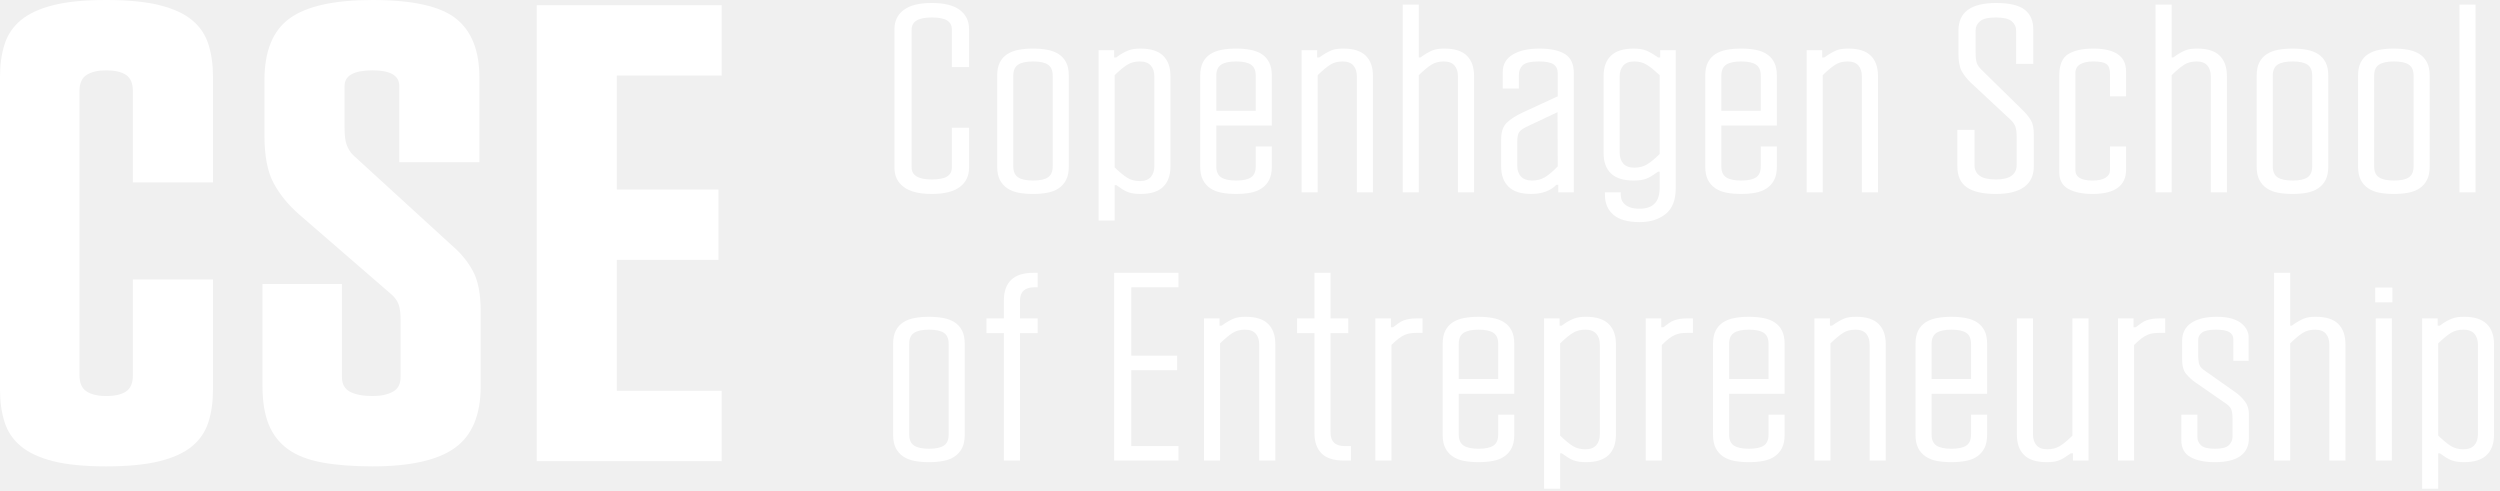
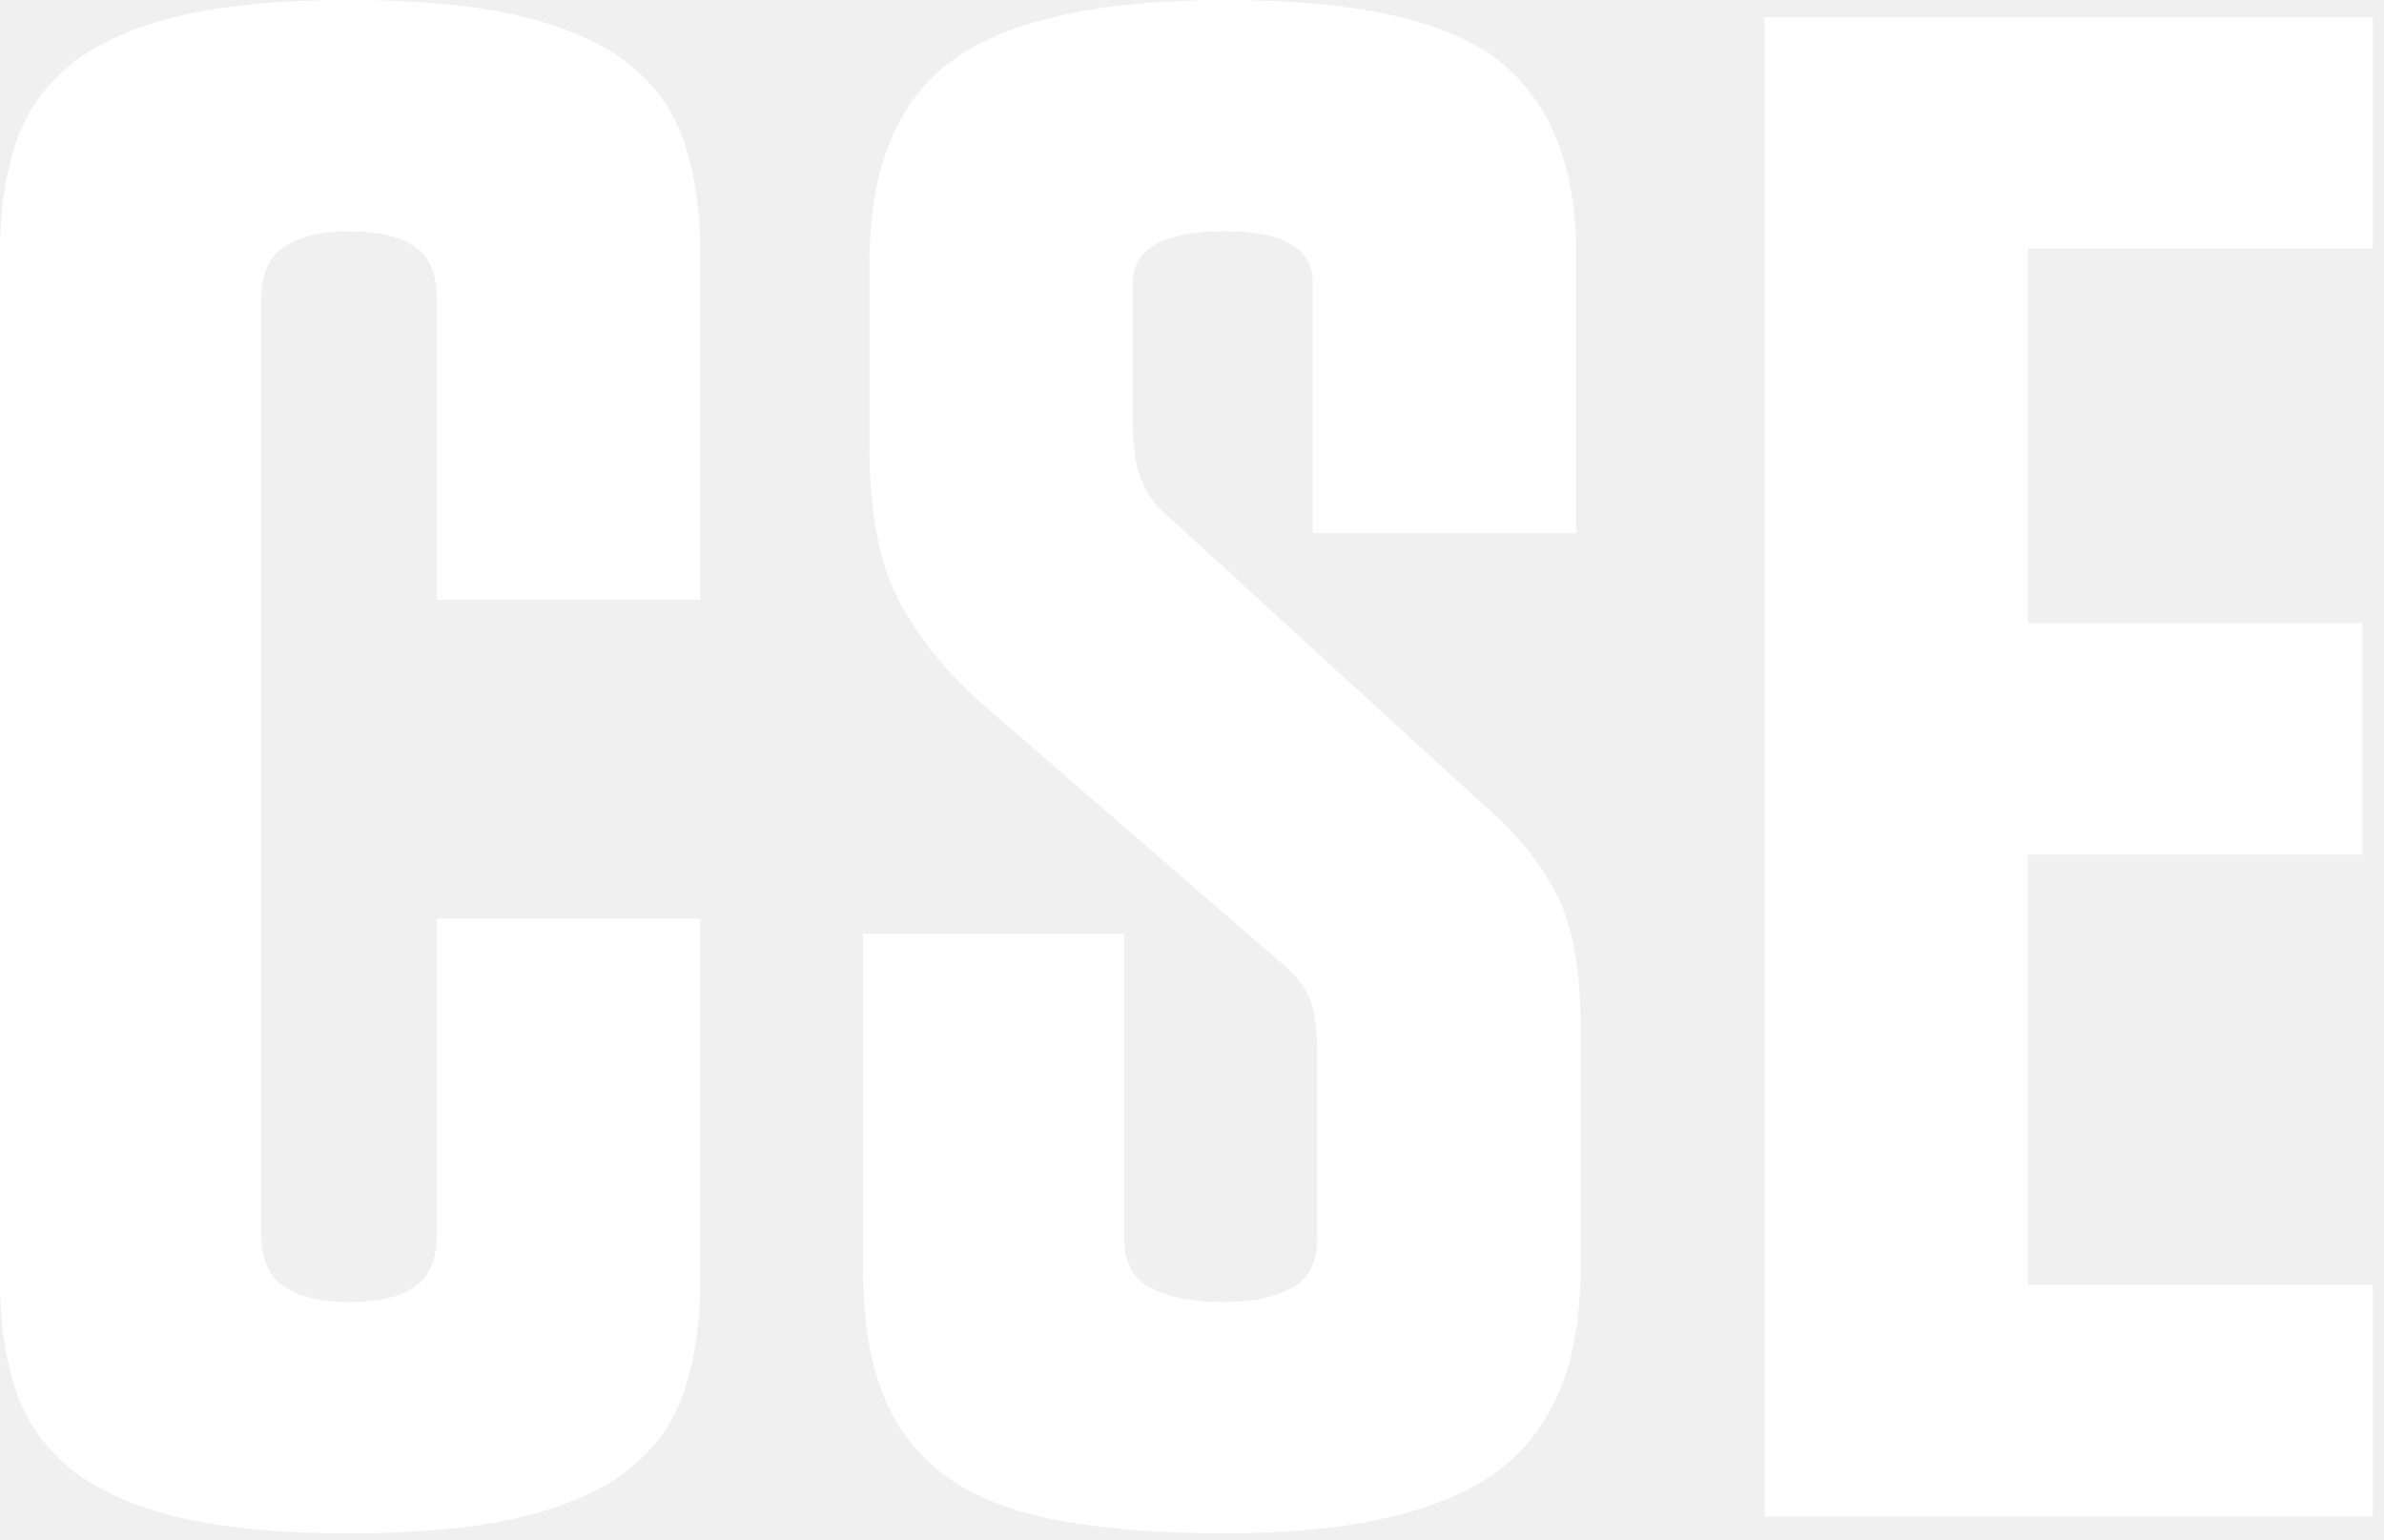
- <svg xmlns="http://www.w3.org/2000/svg" width="331px" height="65px" viewBox="0 0 331 65" version="1.1">
+ <svg xmlns="http://www.w3.org/2000/svg" width="96px" height="62px" viewBox="0 0 96 62" version="1.1">
  <defs />
  <g id="Page-1" stroke="none" stroke-width="1" fill="none" fill-rule="evenodd">
-     <g id="cse-hero" fill="#FFFFFF">
-       <path d="M126.027,3.911 C126.027,3.367 125.814,2.965 125.388,2.703 C124.962,2.443 124.287,2.313 123.364,2.313 C121.588,2.313 120.7,2.846 120.7,3.911 L120.7,22.164 C120.7,23.229 121.588,23.761 123.364,23.761 C124.287,23.761 124.962,23.632 125.388,23.371 C125.814,23.111 126.027,22.709 126.027,22.164 L126.027,16.908 L128.3,16.908 L128.3,22.235 C128.3,23.3 127.891,24.14 127.075,24.756 C126.257,25.372 125.02,25.679 123.364,25.679 C121.707,25.679 120.47,25.372 119.654,24.756 C118.836,24.14 118.427,23.3 118.427,22.235 L118.427,3.84 C118.427,2.775 118.836,1.935 119.654,1.319 C120.47,0.703 121.707,0.395 123.364,0.395 C125.02,0.395 126.257,0.703 127.075,1.319 C127.891,1.935 128.3,2.775 128.3,3.84 L128.3,8.882 L126.027,8.882 L126.027,3.911 Z" id="Fill-1" />
-       <path d="M139.378,10.015 C139.378,9.331 139.171,8.846 138.756,8.563 C138.343,8.28 137.685,8.137 136.786,8.137 C135.885,8.137 135.223,8.28 134.797,8.563 C134.371,8.846 134.158,9.331 134.158,10.015 L134.158,22.027 C134.158,22.711 134.371,23.196 134.797,23.479 C135.223,23.762 135.885,23.904 136.786,23.904 C137.685,23.904 138.343,23.762 138.756,23.479 C139.171,23.196 139.378,22.711 139.378,22.027 L139.378,10.015 Z M132.027,10.019 C132.027,9.309 132.145,8.723 132.38,8.262 C132.617,7.8 132.946,7.433 133.371,7.161 C133.796,6.889 134.298,6.699 134.876,6.593 C135.453,6.486 136.083,6.433 136.768,6.433 C137.452,6.433 138.082,6.486 138.661,6.593 C139.238,6.699 139.74,6.889 140.164,7.161 C140.589,7.433 140.919,7.8 141.155,8.262 C141.391,8.723 141.508,9.309 141.508,10.019 L141.508,22.058 C141.508,22.768 141.391,23.354 141.155,23.816 C140.919,24.277 140.589,24.65 140.164,24.934 C139.74,25.218 139.238,25.413 138.661,25.52 C138.082,25.626 137.452,25.68 136.768,25.68 C136.083,25.68 135.453,25.626 134.876,25.52 C134.298,25.413 133.796,25.218 133.371,24.934 C132.946,24.65 132.617,24.277 132.38,23.816 C132.145,23.354 132.027,22.768 132.027,22.058 L132.027,10.019 Z" id="Fill-3" />
-       <path d="M152.837,10.126 C152.837,9.511 152.677,9.026 152.358,8.67 C152.038,8.315 151.559,8.137 150.919,8.137 C150.28,8.137 149.73,8.28 149.268,8.564 C148.806,8.848 148.243,9.309 147.581,9.949 L147.581,22.164 C148.243,22.803 148.806,23.265 149.268,23.549 C149.73,23.833 150.28,23.976 150.919,23.976 C151.559,23.976 152.038,23.798 152.358,23.443 C152.677,23.088 152.837,22.603 152.837,21.987 L152.837,10.126 Z M154.967,22.058 C154.967,23.218 154.643,24.112 153.995,24.739 C153.347,25.366 152.353,25.68 151.009,25.68 C150.68,25.68 150.385,25.662 150.126,25.627 C149.867,25.591 149.619,25.532 149.384,25.449 C149.149,25.366 148.907,25.248 148.66,25.094 C148.412,24.94 148.123,24.745 147.794,24.508 L147.581,24.508 L147.581,29.195 L145.451,29.195 L145.451,6.646 L147.51,6.646 L147.51,7.605 L147.794,7.605 C148.101,7.368 148.383,7.179 148.642,7.037 C148.901,6.895 149.149,6.776 149.384,6.682 C149.619,6.588 149.867,6.522 150.126,6.487 C150.385,6.451 150.68,6.433 151.009,6.433 C152.353,6.433 153.347,6.747 153.995,7.374 C154.643,8.002 154.967,8.896 154.967,10.055 L154.967,22.058 Z" id="Fill-5" />
-       <path d="M166.26,10.019 C166.26,9.333 166.053,8.847 165.638,8.563 C165.225,8.279 164.567,8.137 163.668,8.137 C162.767,8.137 162.105,8.279 161.679,8.563 C161.253,8.847 161.04,9.333 161.04,10.019 L161.04,14.671 L166.26,14.671 L166.26,10.019 Z M166.26,19.394 L168.39,19.394 L168.39,22.057 C168.39,22.768 168.273,23.353 168.037,23.816 C167.801,24.277 167.471,24.65 167.046,24.934 C166.622,25.218 166.12,25.413 165.543,25.52 C164.964,25.626 164.334,25.679 163.65,25.679 C162.966,25.679 162.335,25.626 161.758,25.52 C161.18,25.413 160.678,25.218 160.253,24.934 C159.828,24.65 159.499,24.277 159.262,23.816 C159.027,23.353 158.909,22.768 158.909,22.057 L158.909,10.019 C158.909,9.309 159.027,8.723 159.262,8.262 C159.499,7.8 159.828,7.433 160.253,7.16 C160.678,6.889 161.18,6.699 161.758,6.593 C162.335,6.486 162.966,6.433 163.65,6.433 C164.334,6.433 164.964,6.486 165.543,6.593 C166.12,6.699 166.622,6.889 167.046,7.16 C167.471,7.433 167.801,7.8 168.037,8.262 C168.273,8.723 168.39,9.309 168.39,10.019 L168.39,16.624 L161.04,16.624 L161.04,22.031 C161.04,22.714 161.253,23.197 161.679,23.48 C162.105,23.763 162.767,23.904 163.668,23.904 C164.567,23.904 165.225,23.763 165.638,23.481 C166.053,23.199 166.26,22.717 166.26,22.036 L166.26,19.394 Z" id="Fill-7" />
-       <path d="M174.463,25.466 L172.333,25.466 L172.333,6.646 L174.392,6.646 L174.392,7.604 L174.676,7.604 C175.005,7.368 175.294,7.178 175.542,7.036 C175.79,6.894 176.025,6.776 176.249,6.681 C176.472,6.587 176.713,6.521 176.973,6.486 C177.232,6.45 177.527,6.432 177.857,6.432 C179.199,6.432 180.189,6.746 180.824,7.373 C181.461,8.001 181.779,8.895 181.779,10.055 L181.779,25.466 L179.647,25.466 L179.647,10.125 C179.647,9.51 179.494,9.025 179.187,8.669 C178.878,8.314 178.405,8.137 177.766,8.137 C177.127,8.137 176.582,8.279 176.133,8.563 C175.683,8.847 175.126,9.308 174.463,9.948 L174.463,25.466 Z" id="Fill-9" />
-       <path d="M187.85,25.466 L185.72,25.466 L185.72,0.608 L187.85,0.608 L187.85,7.604 L188.063,7.604 C188.392,7.368 188.681,7.178 188.929,7.036 C189.176,6.894 189.412,6.776 189.636,6.681 C189.859,6.587 190.1,6.521 190.36,6.486 C190.619,6.45 190.914,6.432 191.244,6.432 C192.586,6.432 193.576,6.746 194.211,7.373 C194.848,8.001 195.166,8.895 195.166,10.055 L195.166,25.466 L193.034,25.466 L193.034,10.125 C193.034,9.51 192.881,9.025 192.574,8.669 C192.265,8.314 191.792,8.137 191.153,8.137 C190.514,8.137 189.969,8.279 189.519,8.563 C189.07,8.847 188.513,9.308 187.85,9.948 L187.85,25.466 Z" id="Fill-11" />
-       <path d="M200.883,21.923 C200.883,22.536 201.048,23.02 201.38,23.373 C201.71,23.727 202.196,23.904 202.836,23.904 C203.475,23.904 204.036,23.762 204.522,23.479 C205.007,23.196 205.582,22.713 206.245,22.029 L206.217,14.849 L202.543,16.582 C202.19,16.747 201.901,16.895 201.677,17.024 C201.454,17.154 201.283,17.301 201.165,17.466 C201.048,17.631 200.971,17.832 200.935,18.068 C200.899,18.304 200.883,18.598 200.883,18.952 L200.883,21.923 Z M208.375,25.466 L206.315,25.466 L206.315,24.472 L206.067,24.472 C205.262,25.277 204.149,25.679 202.73,25.679 C201.38,25.679 200.379,25.36 199.729,24.721 C199.077,24.082 198.752,23.182 198.752,22.022 L198.752,18.435 C198.752,17.465 199,16.737 199.497,16.251 C199.995,15.766 200.705,15.31 201.629,14.884 L206.245,12.754 L206.245,9.735 C206.245,9.167 206.055,8.759 205.676,8.51 C205.297,8.262 204.658,8.137 203.759,8.137 C202.67,8.137 201.953,8.303 201.61,8.634 C201.267,8.966 201.096,9.404 201.096,9.948 L201.096,11.724 L198.965,11.724 L198.965,9.522 C198.965,8.528 199.401,7.764 200.274,7.232 C201.146,6.699 202.326,6.433 203.812,6.433 C205.297,6.433 206.429,6.676 207.208,7.16 C207.986,7.646 208.375,8.492 208.375,9.699 L208.375,25.466 Z" id="Fill-13" />
-       <path d="M214.447,20.211 C214.447,20.827 214.608,21.312 214.93,21.667 C215.252,22.022 215.734,22.199 216.378,22.199 C216.997,22.199 217.546,22.064 218.023,21.791 C218.499,21.519 219.07,21.052 219.738,20.389 L219.738,9.949 C219.405,9.641 219.101,9.375 218.826,9.149 C218.553,8.925 218.29,8.736 218.04,8.581 C217.79,8.428 217.528,8.315 217.254,8.244 C216.98,8.173 216.687,8.137 216.378,8.137 C215.734,8.137 215.252,8.315 214.93,8.67 C214.608,9.025 214.447,9.511 214.447,10.126 L214.447,20.211 Z M221.869,24.898 C221.869,26.484 221.419,27.633 220.52,28.343 C219.62,29.053 218.483,29.408 217.111,29.408 C215.548,29.408 214.388,29.089 213.631,28.45 C212.873,27.81 212.494,26.923 212.494,25.786 L212.494,25.467 L214.589,25.467 L214.589,25.781 C214.589,25.967 214.619,26.165 214.679,26.375 C214.738,26.584 214.857,26.782 215.037,26.969 C215.215,27.155 215.465,27.312 215.787,27.441 C216.109,27.568 216.544,27.633 217.093,27.633 C218.856,27.633 219.738,26.716 219.738,24.883 L219.738,22.733 L219.525,22.733 C219.193,22.969 218.905,23.164 218.655,23.318 C218.407,23.473 218.164,23.591 217.927,23.673 C217.691,23.757 217.442,23.816 217.182,23.851 C216.92,23.886 216.626,23.904 216.294,23.904 C214.945,23.904 213.944,23.591 213.293,22.963 C212.641,22.336 212.317,21.442 212.317,20.282 L212.317,10.055 C212.317,8.895 212.641,8.002 213.293,7.374 C213.944,6.747 214.945,6.433 216.294,6.433 C216.956,6.433 217.501,6.516 217.927,6.681 C218.353,6.847 218.886,7.155 219.525,7.605 L219.81,7.605 L219.81,6.646 L221.869,6.646 L221.869,24.898 Z" id="Fill-15" />
-       <path d="M233.126,10.019 C233.126,9.333 232.919,8.847 232.505,8.563 C232.091,8.279 231.434,8.137 230.535,8.137 C229.633,8.137 228.971,8.279 228.546,8.563 C228.119,8.847 227.906,9.333 227.906,10.019 L227.906,14.671 L233.126,14.671 L233.126,10.019 Z M233.126,19.394 L235.256,19.394 L235.256,22.057 C235.256,22.768 235.139,23.353 234.904,23.816 C234.667,24.277 234.338,24.65 233.912,24.934 C233.488,25.218 232.987,25.413 232.41,25.52 C231.832,25.626 231.201,25.679 230.518,25.679 C229.833,25.679 229.202,25.626 228.625,25.52 C228.047,25.413 227.544,25.218 227.119,24.934 C226.695,24.65 226.365,24.277 226.129,23.816 C225.893,23.353 225.775,22.768 225.775,22.057 L225.775,10.019 C225.775,9.309 225.893,8.723 226.129,8.262 C226.365,7.8 226.695,7.433 227.119,7.16 C227.544,6.889 228.047,6.699 228.625,6.593 C229.202,6.486 229.833,6.433 230.518,6.433 C231.201,6.433 231.832,6.486 232.41,6.593 C232.987,6.699 233.488,6.889 233.912,7.16 C234.338,7.433 234.667,7.8 234.904,8.262 C235.139,8.723 235.256,9.309 235.256,10.019 L235.256,16.624 L227.906,16.624 L227.906,22.031 C227.906,22.714 228.119,23.197 228.546,23.48 C228.971,23.763 229.633,23.904 230.535,23.904 C231.434,23.904 232.091,23.763 232.505,23.481 C232.919,23.199 233.126,22.717 233.126,22.036 L233.126,19.394 Z" id="Fill-17" />
-       <path d="M241.329,25.466 L239.199,25.466 L239.199,6.646 L241.258,6.646 L241.258,7.604 L241.542,7.604 C241.871,7.368 242.16,7.178 242.408,7.036 C242.655,6.894 242.891,6.776 243.115,6.681 C243.338,6.587 243.579,6.521 243.839,6.486 C244.098,6.45 244.393,6.432 244.723,6.432 C246.065,6.432 247.055,6.746 247.69,7.373 C248.327,8.001 248.645,8.895 248.645,10.055 L248.645,25.466 L246.513,25.466 L246.513,10.125 C246.513,9.51 246.36,9.025 246.053,8.669 C245.744,8.314 245.271,8.137 244.632,8.137 C243.993,8.137 243.448,8.279 242.998,8.563 C242.549,8.847 241.992,9.308 241.329,9.948 L241.329,25.466 Z" id="Fill-19" />
-       <path d="M266.932,4.018 C266.932,3.545 266.736,3.142 266.346,2.811 C265.956,2.48 265.263,2.314 264.269,2.314 C263.251,2.314 262.547,2.48 262.156,2.811 C261.765,3.142 261.571,3.545 261.571,4.018 L261.571,6.894 C261.571,7.581 261.624,8.066 261.73,8.35 C261.837,8.635 262.031,8.919 262.316,9.202 L267.927,14.707 C268.304,15.086 268.624,15.488 268.885,15.914 C269.145,16.341 269.275,16.968 269.275,17.796 L269.275,22.022 C269.275,23.229 268.849,24.141 267.997,24.756 C267.145,25.372 265.903,25.68 264.269,25.68 C262.54,25.68 261.256,25.39 260.416,24.81 C259.575,24.23 259.155,23.3 259.155,22.022 L259.155,17.193 L261.428,17.193 L261.428,21.88 C261.428,22.472 261.652,22.934 262.103,23.265 C262.553,23.596 263.275,23.762 264.269,23.762 C265.192,23.762 265.878,23.596 266.329,23.265 C266.778,22.934 267.003,22.472 267.003,21.88 L267.003,18.045 C267.003,17.453 266.938,17.003 266.808,16.695 C266.677,16.388 266.458,16.092 266.151,15.807 L260.93,10.943 C260.434,10.469 260.037,9.966 259.741,9.433 C259.445,8.901 259.298,8.126 259.298,7.107 L259.298,4.054 C259.298,1.616 260.954,0.396 264.269,0.396 C266.044,0.396 267.311,0.693 268.069,1.284 C268.826,1.876 269.205,2.74 269.205,3.876 L269.205,8.457 L266.932,8.457 L266.932,4.018 Z" id="Fill-21" />
-       <path d="M279.36,9.699 C279.36,9.108 279.2,8.7 278.881,8.474 C278.561,8.249 277.986,8.137 277.158,8.137 C276.425,8.137 275.844,8.261 275.418,8.509 C274.992,8.757 274.779,9.153 274.779,9.696 L274.779,22.522 C274.779,23.443 275.537,23.904 277.051,23.904 C277.809,23.904 278.383,23.78 278.774,23.533 C279.164,23.287 279.36,22.952 279.36,22.529 L279.36,19.394 L281.49,19.394 L281.49,22.518 C281.49,23.537 281.124,24.318 280.389,24.862 C279.656,25.407 278.544,25.679 277.051,25.679 C275.703,25.679 274.631,25.454 273.837,25.005 C273.045,24.555 272.648,23.832 272.648,22.838 L272.648,10.019 C272.648,8.599 273.045,7.646 273.837,7.16 C274.631,6.675 275.737,6.432 277.158,6.432 C278.579,6.432 279.656,6.681 280.389,7.178 C281.124,7.675 281.49,8.433 281.49,9.451 L281.49,12.753 L279.36,12.753 L279.36,9.699 Z" id="Fill-23" />
-       <path d="M287.527,25.466 L285.397,25.466 L285.397,0.608 L287.527,0.608 L287.527,7.604 L287.74,7.604 C288.069,7.368 288.358,7.178 288.606,7.036 C288.853,6.894 289.089,6.776 289.313,6.681 C289.536,6.587 289.777,6.521 290.037,6.486 C290.296,6.45 290.591,6.432 290.921,6.432 C292.263,6.432 293.253,6.746 293.888,7.373 C294.525,8.001 294.843,8.895 294.843,10.055 L294.843,25.466 L292.711,25.466 L292.711,10.125 C292.711,9.51 292.558,9.025 292.251,8.669 C291.942,8.314 291.469,8.137 290.83,8.137 C290.191,8.137 289.646,8.279 289.197,8.563 C288.747,8.847 288.19,9.308 287.527,9.948 L287.527,25.466 Z" id="Fill-25" />
-       <path d="M306.135,10.015 C306.135,9.331 305.928,8.846 305.513,8.563 C305.1,8.28 304.442,8.137 303.543,8.137 C302.642,8.137 301.98,8.28 301.554,8.563 C301.128,8.846 300.915,9.331 300.915,10.015 L300.915,22.027 C300.915,22.711 301.128,23.196 301.554,23.479 C301.98,23.762 302.642,23.904 303.543,23.904 C304.442,23.904 305.1,23.762 305.513,23.479 C305.928,23.196 306.135,22.711 306.135,22.027 L306.135,10.015 Z M298.784,10.019 C298.784,9.309 298.902,8.723 299.137,8.262 C299.374,7.8 299.703,7.433 300.128,7.161 C300.553,6.889 301.055,6.699 301.633,6.593 C302.21,6.486 302.841,6.433 303.526,6.433 C304.209,6.433 304.84,6.486 305.418,6.593 C305.995,6.699 306.497,6.889 306.921,7.161 C307.346,7.433 307.676,7.8 307.912,8.262 C308.148,8.723 308.265,9.309 308.265,10.019 L308.265,22.058 C308.265,22.768 308.148,23.354 307.912,23.816 C307.676,24.277 307.346,24.65 306.921,24.934 C306.497,25.218 305.995,25.413 305.418,25.52 C304.84,25.626 304.209,25.68 303.526,25.68 C302.841,25.68 302.21,25.626 301.633,25.52 C301.055,25.413 300.553,25.218 300.128,24.934 C299.703,24.65 299.374,24.277 299.137,23.816 C298.902,23.354 298.784,22.768 298.784,22.058 L298.784,10.019 Z" id="Fill-27" />
-       <path d="M319.558,10.015 C319.558,9.331 319.351,8.846 318.936,8.563 C318.523,8.28 317.865,8.137 316.966,8.137 C316.065,8.137 315.403,8.28 314.977,8.563 C314.551,8.846 314.338,9.331 314.338,10.015 L314.338,22.027 C314.338,22.711 314.551,23.196 314.977,23.479 C315.403,23.762 316.065,23.904 316.966,23.904 C317.865,23.904 318.523,23.762 318.936,23.479 C319.351,23.196 319.558,22.711 319.558,22.027 L319.558,10.015 Z M312.207,10.019 C312.207,9.309 312.325,8.723 312.56,8.262 C312.797,7.8 313.126,7.433 313.551,7.161 C313.976,6.889 314.478,6.699 315.056,6.593 C315.633,6.486 316.264,6.433 316.948,6.433 C317.632,6.433 318.262,6.486 318.841,6.593 C319.418,6.699 319.92,6.889 320.344,7.161 C320.769,7.433 321.099,7.8 321.335,8.262 C321.571,8.723 321.688,9.309 321.688,10.019 L321.688,22.058 C321.688,22.768 321.571,23.354 321.335,23.816 C321.099,24.277 320.769,24.65 320.344,24.934 C319.92,25.218 319.418,25.413 318.841,25.52 C318.262,25.626 317.632,25.68 316.948,25.68 C316.264,25.68 315.633,25.626 315.056,25.52 C314.478,25.413 313.976,25.218 313.551,24.934 C313.126,24.65 312.797,24.277 312.56,23.816 C312.325,23.354 312.207,22.768 312.207,22.058 L312.207,10.019 Z" id="Fill-29" />
-       <polygon id="Fill-31" points="325.63 12.825 325.63 0.609 327.76 0.609 327.76 14.742 327.76 25.466 325.63 25.466" />
-       <path d="M125.601,45.525 C125.601,44.841 125.394,44.357 124.979,44.073 C124.566,43.79 123.908,43.647 123.009,43.647 C122.108,43.647 121.446,43.79 121.02,44.073 C120.594,44.357 120.381,44.841 120.381,45.525 L120.381,57.537 C120.381,58.221 120.594,58.706 121.02,58.99 C121.446,59.273 122.108,59.414 123.009,59.414 C123.908,59.414 124.566,59.273 124.979,58.99 C125.394,58.706 125.601,58.221 125.601,57.537 L125.601,45.525 Z M118.25,45.529 C118.25,44.819 118.368,44.233 118.603,43.772 C118.84,43.31 119.169,42.943 119.594,42.671 C120.019,42.399 120.521,42.21 121.099,42.103 C121.676,41.997 122.307,41.943 122.992,41.943 C123.675,41.943 124.306,41.997 124.884,42.103 C125.461,42.21 125.963,42.399 126.387,42.671 C126.812,42.943 127.142,43.31 127.378,43.772 C127.614,44.233 127.731,44.819 127.731,45.529 L127.731,57.568 C127.731,58.278 127.614,58.864 127.378,59.326 C127.142,59.787 126.812,60.16 126.387,60.444 C125.963,60.728 125.461,60.924 124.884,61.03 C124.306,61.137 123.675,61.19 122.992,61.19 C122.307,61.19 121.676,61.137 121.099,61.03 C120.521,60.924 120.019,60.728 119.594,60.444 C119.169,60.16 118.84,59.787 118.603,59.326 C118.368,58.864 118.25,58.278 118.25,57.568 L118.25,45.529 Z" id="Fill-33" />
-       <path d="M130.608,42.157 L132.915,42.157 L132.915,39.742 C132.915,38.583 133.236,37.688 133.875,37.061 C134.514,36.434 135.509,36.12 136.858,36.12 L137.39,36.12 L137.39,38.038 L136.958,38.038 C135.683,38.038 135.047,38.63 135.047,39.813 L135.047,42.157 L137.39,42.157 L137.39,44.11 L135.047,44.11 L135.047,60.977 L132.915,60.977 L132.915,44.11 L130.608,44.11 L130.608,42.157 Z" id="Fill-35" />
-       <polygon id="Fill-37" points="147.51 36.12 156.033 36.12 156.033 38.038 149.783 38.038 149.783 47.093 155.855 47.093 155.855 49.011 149.783 49.011 149.783 59.059 156.033 59.059 156.033 60.977 147.51 60.977" />
-       <path d="M161.536,60.977 L159.406,60.977 L159.406,42.157 L161.465,42.157 L161.465,43.115 L161.75,43.115 C162.078,42.879 162.368,42.689 162.615,42.547 C162.863,42.405 163.099,42.287 163.322,42.192 C163.546,42.098 163.786,42.032 164.047,41.997 C164.305,41.961 164.601,41.943 164.93,41.943 C166.273,41.943 167.262,42.257 167.898,42.884 C168.535,43.512 168.852,44.406 168.852,45.566 L168.852,60.977 L166.72,60.977 L166.72,45.636 C166.72,45.021 166.567,44.536 166.261,44.18 C165.952,43.825 165.478,43.648 164.839,43.648 C164.201,43.648 163.655,43.79 163.207,44.074 C162.756,44.358 162.2,44.819 161.536,45.459 L161.536,60.977 Z" id="Fill-39" />
-       <path d="M171.728,42.157 L174.035,42.157 L174.035,36.12 L176.167,36.12 L176.167,42.157 L178.51,42.157 L178.51,44.11 L176.167,44.11 L176.167,57.284 C176.167,58.468 176.794,59.06 178.048,59.06 L178.866,59.06 L178.866,60.977 L177.942,60.977 C176.595,60.977 175.607,60.664 174.979,60.036 C174.35,59.409 174.035,58.515 174.035,57.355 L174.035,44.11 L171.728,44.11 L171.728,42.157 Z" id="Fill-41" />
-       <path d="M186.749,44.127 C186.488,44.163 186.234,44.233 185.986,44.34 C185.737,44.446 185.471,44.606 185.186,44.819 C184.902,45.033 184.583,45.317 184.227,45.672 L184.227,60.977 L182.097,60.977 L182.097,42.157 L184.157,42.157 L184.157,43.328 L184.44,43.328 C184.725,43.115 184.973,42.932 185.186,42.778 C185.399,42.624 185.618,42.506 185.844,42.423 C186.068,42.34 186.317,42.275 186.589,42.227 C186.86,42.18 187.199,42.157 187.601,42.157 L188.347,42.157 L188.347,44.074 L187.601,44.074 C187.293,44.074 187.009,44.092 186.749,44.127" id="Fill-43" />
-       <path d="M198.36,45.53 C198.36,44.844 198.153,44.358 197.738,44.074 C197.325,43.79 196.667,43.648 195.768,43.648 C194.867,43.648 194.205,43.79 193.779,44.074 C193.353,44.358 193.14,44.844 193.14,45.53 L193.14,50.182 L198.36,50.182 L198.36,45.53 Z M198.36,54.905 L200.49,54.905 L200.49,57.568 C200.49,58.279 200.373,58.864 200.137,59.327 C199.901,59.788 199.571,60.161 199.146,60.445 C198.722,60.729 198.22,60.924 197.643,61.031 C197.064,61.137 196.434,61.19 195.751,61.19 C195.066,61.19 194.435,61.137 193.858,61.031 C193.28,60.924 192.778,60.729 192.353,60.445 C191.928,60.161 191.599,59.788 191.362,59.327 C191.127,58.864 191.009,58.279 191.009,57.568 L191.009,45.53 C191.009,44.82 191.127,44.234 191.362,43.773 C191.599,43.311 191.928,42.944 192.353,42.671 C192.778,42.4 193.28,42.21 193.858,42.104 C194.435,41.997 195.066,41.944 195.751,41.944 C196.434,41.944 197.064,41.997 197.643,42.104 C198.22,42.21 198.722,42.4 199.146,42.671 C199.571,42.944 199.901,43.311 200.137,43.773 C200.373,44.234 200.49,44.82 200.49,45.53 L200.49,52.135 L193.14,52.135 L193.14,57.542 C193.14,58.225 193.353,58.708 193.779,58.991 C194.205,59.274 194.867,59.415 195.768,59.415 C196.667,59.415 197.325,59.274 197.738,58.992 C198.153,58.71 198.36,58.228 198.36,57.547 L198.36,54.905 Z" id="Fill-45" />
-       <path d="M211.819,45.636 C211.819,45.021 211.659,44.536 211.34,44.18 C211.02,43.825 210.541,43.647 209.901,43.647 C209.261,43.647 208.712,43.79 208.25,44.074 C207.788,44.358 207.225,44.819 206.563,45.459 L206.563,57.674 C207.225,58.313 207.788,58.775 208.25,59.059 C208.712,59.343 209.261,59.486 209.901,59.486 C210.541,59.486 211.02,59.308 211.34,58.953 C211.659,58.598 211.819,58.113 211.819,57.497 L211.819,45.636 Z M213.949,57.568 C213.949,58.728 213.625,59.622 212.977,60.249 C212.329,60.876 211.335,61.19 209.991,61.19 C209.662,61.19 209.367,61.172 209.108,61.137 C208.849,61.101 208.601,61.042 208.366,60.959 C208.131,60.876 207.889,60.758 207.642,60.604 C207.394,60.45 207.105,60.255 206.776,60.018 L206.563,60.018 L206.563,64.705 L204.432,64.705 L204.432,42.156 L206.492,42.156 L206.492,43.115 L206.776,43.115 C207.083,42.878 207.365,42.689 207.624,42.547 C207.883,42.405 208.131,42.286 208.366,42.192 C208.601,42.098 208.849,42.032 209.108,41.997 C209.367,41.961 209.662,41.943 209.991,41.943 C211.335,41.943 212.329,42.257 212.977,42.884 C213.625,43.512 213.949,44.406 213.949,45.565 L213.949,57.568 Z" id="Fill-47" />
-       <path d="M222.543,44.127 C222.282,44.163 222.028,44.233 221.78,44.34 C221.531,44.446 221.265,44.606 220.98,44.819 C220.696,45.033 220.377,45.317 220.021,45.672 L220.021,60.977 L217.891,60.977 L217.891,42.157 L219.951,42.157 L219.951,43.328 L220.234,43.328 C220.519,43.115 220.767,42.932 220.98,42.778 C221.193,42.624 221.412,42.506 221.638,42.423 C221.862,42.34 222.111,42.275 222.383,42.227 C222.654,42.18 222.993,42.157 223.395,42.157 L224.141,42.157 L224.141,44.074 L223.395,44.074 C223.087,44.074 222.803,44.092 222.543,44.127" id="Fill-49" />
-       <path d="M234.154,45.53 C234.154,44.844 233.947,44.358 233.532,44.074 C233.119,43.79 232.461,43.648 231.562,43.648 C230.661,43.648 229.999,43.79 229.573,44.074 C229.147,44.358 228.934,44.844 228.934,45.53 L228.934,50.182 L234.154,50.182 L234.154,45.53 Z M234.154,54.905 L236.284,54.905 L236.284,57.568 C236.284,58.279 236.167,58.864 235.931,59.327 C235.695,59.788 235.365,60.161 234.94,60.445 C234.516,60.729 234.014,60.924 233.437,61.031 C232.859,61.137 232.228,61.19 231.545,61.19 C230.86,61.19 230.229,61.137 229.652,61.031 C229.074,60.924 228.572,60.729 228.147,60.445 C227.722,60.161 227.393,59.788 227.156,59.327 C226.921,58.864 226.803,58.279 226.803,57.568 L226.803,45.53 C226.803,44.82 226.921,44.234 227.156,43.773 C227.393,43.311 227.722,42.944 228.147,42.671 C228.572,42.4 229.074,42.21 229.652,42.104 C230.229,41.997 230.86,41.944 231.545,41.944 C232.228,41.944 232.859,41.997 233.437,42.104 C234.014,42.21 234.516,42.4 234.94,42.671 C235.365,42.944 235.695,43.311 235.931,43.773 C236.167,44.234 236.284,44.82 236.284,45.53 L236.284,52.135 L228.934,52.135 L228.934,57.542 C228.934,58.225 229.147,58.708 229.573,58.991 C229.999,59.274 230.661,59.415 231.562,59.415 C232.461,59.415 233.119,59.274 233.532,58.992 C233.947,58.71 234.154,58.228 234.154,57.547 L234.154,54.905 Z" id="Fill-51" />
-       <path d="M242.357,60.977 L240.227,60.977 L240.227,42.157 L242.286,42.157 L242.286,43.115 L242.57,43.115 C242.899,42.879 243.188,42.689 243.436,42.547 C243.683,42.405 243.919,42.287 244.143,42.192 C244.366,42.098 244.607,42.032 244.867,41.997 C245.126,41.961 245.421,41.943 245.751,41.943 C247.093,41.943 248.083,42.257 248.718,42.884 C249.355,43.512 249.673,44.406 249.673,45.566 L249.673,60.977 L247.541,60.977 L247.541,45.636 C247.541,45.021 247.388,44.536 247.081,44.18 C246.772,43.825 246.299,43.648 245.66,43.648 C245.021,43.648 244.476,43.79 244.027,44.074 C243.577,44.358 243.02,44.819 242.357,45.459 L242.357,60.977 Z" id="Fill-53" />
-       <path d="M260.965,45.53 C260.965,44.844 260.758,44.358 260.343,44.074 C259.93,43.79 259.272,43.648 258.373,43.648 C257.472,43.648 256.81,43.79 256.384,44.074 C255.958,44.358 255.745,44.844 255.745,45.53 L255.745,50.182 L260.965,50.182 L260.965,45.53 Z M260.965,54.905 L263.095,54.905 L263.095,57.568 C263.095,58.279 262.978,58.864 262.742,59.327 C262.506,59.788 262.176,60.161 261.751,60.445 C261.327,60.729 260.825,60.924 260.248,61.031 C259.67,61.137 259.039,61.19 258.356,61.19 C257.671,61.19 257.04,61.137 256.463,61.031 C255.885,60.924 255.383,60.729 254.958,60.445 C254.533,60.161 254.204,59.788 253.967,59.327 C253.732,58.864 253.614,58.279 253.614,57.568 L253.614,45.53 C253.614,44.82 253.732,44.234 253.967,43.773 C254.204,43.311 254.533,42.944 254.958,42.671 C255.383,42.4 255.885,42.21 256.463,42.104 C257.04,41.997 257.671,41.944 258.356,41.944 C259.039,41.944 259.67,41.997 260.248,42.104 C260.825,42.21 261.327,42.4 261.751,42.671 C262.176,42.944 262.506,43.311 262.742,43.773 C262.978,44.234 263.095,44.82 263.095,45.53 L263.095,52.135 L255.745,52.135 L255.745,57.542 C255.745,58.225 255.958,58.708 256.384,58.991 C256.81,59.274 257.472,59.415 258.373,59.415 C259.272,59.415 259.93,59.274 260.343,58.992 C260.758,58.71 260.965,58.228 260.965,57.547 L260.965,54.905 Z" id="Fill-55" />
-       <path d="M274.388,42.157 L276.518,42.157 L276.518,60.977 L274.459,60.977 L274.459,60.019 L274.175,60.019 C273.843,60.255 273.553,60.451 273.305,60.605 C273.057,60.759 272.82,60.877 272.595,60.959 C272.369,61.042 272.133,61.102 271.885,61.137 C271.636,61.173 271.334,61.19 270.98,61.19 C269.63,61.19 268.635,60.877 267.996,60.249 C267.357,59.622 267.037,58.729 267.037,57.568 L267.037,42.157 L269.168,42.157 L269.168,57.497 C269.168,58.113 269.322,58.598 269.632,58.953 C269.942,59.308 270.42,59.486 271.063,59.486 C271.683,59.486 272.224,59.35 272.69,59.078 C273.154,58.806 273.72,58.338 274.388,57.675 L274.388,42.157 Z" id="Fill-57" />
-       <path d="M285.076,44.127 C284.815,44.163 284.561,44.233 284.313,44.34 C284.064,44.446 283.798,44.606 283.513,44.819 C283.229,45.033 282.91,45.317 282.554,45.672 L282.554,60.977 L280.424,60.977 L280.424,42.157 L282.484,42.157 L282.484,43.328 L282.767,43.328 C283.052,43.115 283.3,42.932 283.513,42.778 C283.726,42.624 283.945,42.506 284.171,42.423 C284.395,42.34 284.644,42.275 284.916,42.227 C285.187,42.18 285.526,42.157 285.928,42.157 L286.674,42.157 L286.674,44.074 L285.928,44.074 C285.62,44.074 285.336,44.092 285.076,44.127" id="Fill-59" />
-       <path d="M295.693,44.927 C295.693,44.5 295.516,44.181 295.16,43.968 C294.805,43.755 294.213,43.648 293.386,43.648 C292.485,43.648 291.87,43.779 291.539,44.039 C291.207,44.3 291.041,44.619 291.041,44.998 L291.041,47.164 C291.041,47.448 291.071,47.75 291.13,48.069 C291.19,48.389 291.387,48.679 291.72,48.939 L296.146,52.065 C296.55,52.372 296.919,52.745 297.254,53.183 C297.585,53.621 297.753,54.172 297.753,54.834 L297.753,58.03 C297.753,59.049 297.379,59.829 296.629,60.374 C295.881,60.919 294.758,61.191 293.261,61.191 C291.906,61.191 290.824,60.966 290.016,60.516 C289.208,60.067 288.804,59.309 288.804,58.244 L288.804,54.905 L290.935,54.905 L290.935,57.865 C290.935,58.287 291.094,58.652 291.414,58.958 C291.733,59.262 292.355,59.415 293.279,59.415 C294.178,59.415 294.788,59.256 295.107,58.937 C295.427,58.618 295.586,58.246 295.586,57.821 L295.586,55.481 C295.586,54.962 295.539,54.56 295.445,54.277 C295.35,53.993 295.137,53.734 294.805,53.497 L290.615,50.591 C290.213,50.308 289.827,49.953 289.461,49.528 C289.094,49.103 288.911,48.453 288.911,47.578 L288.911,45.168 C288.911,44.105 289.315,43.303 290.123,42.759 C290.931,42.216 292.06,41.944 293.51,41.944 C294.318,41.944 294.99,42.027 295.525,42.192 C296.06,42.358 296.487,42.578 296.808,42.849 C297.128,43.122 297.36,43.412 297.504,43.719 C297.646,44.027 297.718,44.323 297.718,44.607 L297.718,47.768 L295.693,47.768 L295.693,44.927 Z" id="Fill-61" />
-       <path d="M303.22,60.977 L301.09,60.977 L301.09,36.119 L303.22,36.119 L303.22,43.115 L303.433,43.115 C303.762,42.879 304.051,42.689 304.299,42.547 C304.546,42.405 304.782,42.287 305.006,42.192 C305.229,42.098 305.47,42.032 305.73,41.997 C305.989,41.961 306.284,41.943 306.614,41.943 C307.956,41.943 308.946,42.257 309.581,42.884 C310.218,43.512 310.536,44.406 310.536,45.566 L310.536,60.977 L308.404,60.977 L308.404,45.636 C308.404,45.021 308.251,44.536 307.944,44.18 C307.635,43.825 307.162,43.648 306.523,43.648 C305.884,43.648 305.339,43.79 304.89,44.074 C304.44,44.358 303.883,44.819 303.22,45.459 L303.22,60.977 Z" id="Fill-63" />
-       <path d="M314.548,51.034 L314.548,42.156 L316.679,42.156 L316.679,51.247 L316.679,60.977 L314.548,60.977 L314.548,51.034 Z M314.477,40.025 L316.75,40.025 L316.75,38.072 L314.477,38.072 L314.477,40.025 Z" id="Fill-65" />
-       <path d="M328.077,45.636 C328.077,45.021 327.917,44.536 327.598,44.18 C327.278,43.825 326.799,43.647 326.159,43.647 C325.519,43.647 324.969,43.79 324.508,44.074 C324.046,44.358 323.483,44.819 322.821,45.459 L322.821,57.674 C323.483,58.313 324.046,58.775 324.508,59.059 C324.969,59.343 325.519,59.486 326.159,59.486 C326.799,59.486 327.278,59.308 327.598,58.953 C327.917,58.598 328.077,58.113 328.077,57.497 L328.077,45.636 Z M330.207,57.568 C330.207,58.728 329.883,59.622 329.235,60.249 C328.587,60.876 327.593,61.19 326.249,61.19 C325.919,61.19 325.625,61.172 325.366,61.137 C325.107,61.101 324.859,61.042 324.624,60.959 C324.389,60.876 324.147,60.758 323.899,60.604 C323.652,60.45 323.363,60.255 323.034,60.018 L322.821,60.018 L322.821,64.705 L320.69,64.705 L320.69,42.156 L322.75,42.156 L322.75,43.115 L323.034,43.115 C323.341,42.878 323.623,42.689 323.882,42.547 C324.141,42.405 324.389,42.286 324.624,42.192 C324.859,42.098 325.107,42.032 325.366,41.997 C325.625,41.961 325.919,41.943 326.249,41.943 C327.593,41.943 328.587,42.257 329.235,42.884 C329.883,43.512 330.207,44.406 330.207,45.565 L330.207,57.568 Z" id="Fill-67" />
+     <g id="cse-hero" fill-rule="nonzero" fill="#FFFFFF">
      <path d="M17.593,12.074 C17.593,11.039 17.291,10.321 16.688,9.918 C16.084,9.517 15.206,9.315 14.057,9.315 C12.964,9.315 12.102,9.517 11.47,9.918 C10.836,10.321 10.521,11.039 10.521,12.074 L10.521,49.675 C10.521,50.709 10.836,51.429 11.47,51.831 C12.102,52.234 12.964,52.435 14.057,52.435 C15.206,52.435 16.084,52.234 16.688,51.831 C17.291,51.429 17.593,50.709 17.593,49.675 L17.593,36.997 L28.2,36.997 L28.2,51.572 C28.2,53.182 27.998,54.62 27.596,55.884 C27.194,57.149 26.476,58.212 25.441,59.075 C24.406,59.938 22.968,60.599 21.129,61.059 C19.288,61.518 16.931,61.748 14.057,61.748 C11.181,61.748 8.84,61.518 7.028,61.059 C5.217,60.599 3.795,59.938 2.759,59.075 C1.724,58.212 1.005,57.149 0.604,55.884 C0.2,54.62 0,53.182 0,51.572 L0,10.177 C0,8.568 0.2,7.13 0.604,5.865 C1.005,4.601 1.724,3.536 2.759,2.674 C3.795,1.812 5.217,1.151 7.028,0.69 C8.84,0.231 11.181,-0 14.057,-0 C16.931,-0 19.288,0.231 21.129,0.69 C22.968,1.151 24.406,1.812 25.441,2.674 C26.476,3.536 27.194,4.601 27.596,5.865 C27.998,7.13 28.2,8.568 28.2,10.177 L28.2,24.148 L17.593,24.148 L17.593,12.074 Z" id="Fill-69" />
      <path d="M52.864,11.384 C52.864,10.004 51.685,9.314 49.328,9.314 C46.855,9.314 45.62,10.004 45.62,11.384 L45.62,16.989 C45.62,17.968 45.72,18.714 45.921,19.232 C46.123,19.749 46.396,20.181 46.741,20.525 L59.85,32.513 C60.999,33.491 61.919,34.612 62.609,35.876 C63.299,37.141 63.644,38.924 63.644,41.223 L63.644,51.141 C63.644,54.935 62.508,57.652 60.238,59.29 C57.965,60.929 54.33,61.748 49.328,61.748 C46.741,61.748 44.512,61.576 42.644,61.231 C40.775,60.886 39.266,60.297 38.117,59.463 C36.966,58.63 36.119,57.537 35.573,56.186 C35.026,54.835 34.754,53.154 34.754,51.141 L34.754,37.601 L45.275,37.601 L45.275,49.933 C45.275,50.854 45.634,51.501 46.353,51.874 C47.072,52.248 48.063,52.435 49.328,52.435 C50.42,52.435 51.312,52.248 52.002,51.874 C52.692,51.501 53.037,50.854 53.037,49.933 L53.037,42.258 C53.037,41.453 52.95,40.807 52.778,40.318 C52.605,39.83 52.289,39.384 51.829,38.981 L39.583,28.373 C38.145,27.109 37.024,25.73 36.22,24.234 C35.414,22.739 35.013,20.641 35.013,17.938 L35.013,10.608 C35.013,6.757 36.134,4.025 38.376,2.415 C40.618,0.806 44.268,-0 49.328,-0 C54.617,-0 58.297,0.819 60.367,2.458 C62.437,4.097 63.472,6.699 63.472,10.263 L63.472,21.474 L52.864,21.474 L52.864,11.384 Z" id="Fill-71" />
      <polygon id="Fill-73" points="71.06 0.69 95.552 0.69 95.552 10.004 81.667 10.004 81.667 25.096 95.121 25.096 95.121 34.41 81.667 34.41 81.667 51.744 95.552 51.744 95.552 61.058 71.06 61.058" />
    </g>
  </g>
</svg>
